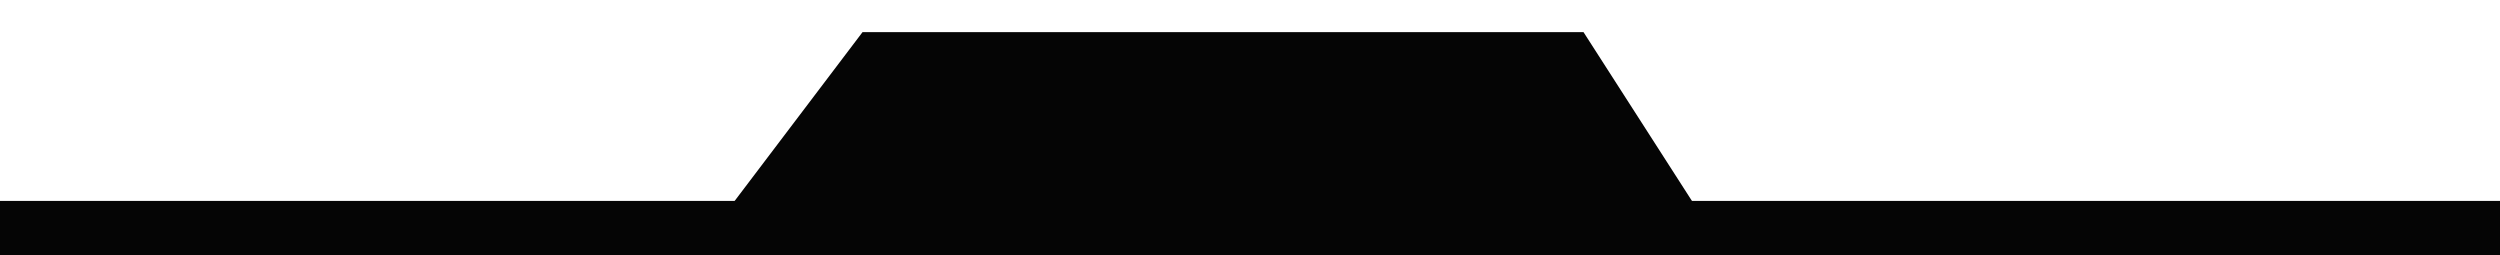
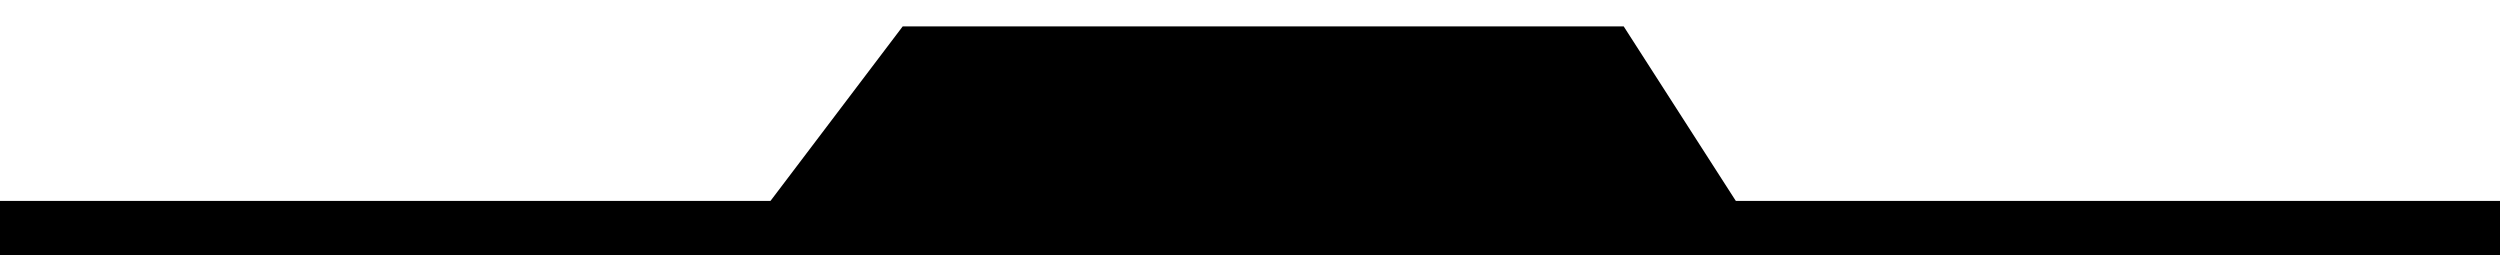
<svg xmlns="http://www.w3.org/2000/svg" version="1.1" id="Calque_1" x="0px" y="0px" viewBox="0 0 871 88.5" style="enable-background:new 0 0 871 88.5;" xml:space="preserve">
-   <style type="text/css">
- 	.st0{fill:#050505;}
- </style>
  <g>
-     <polygon class="st0" points="871,95 0,95 0,70 232.1,70 871,70  " />
+     <g>
+       <polygon points="871,95 0,95 0,70 232.1,70 871,70   " />
+     </g>
+     <polyline points="314.5,9.2 565.7,9.2 608.1,75.2 264.8,74.8  " />
  </g>
-   <polyline class="st0" points="300.5,11.2 551.7,11.2 594.1,77.2 250.8,76.8 " />
</svg>
